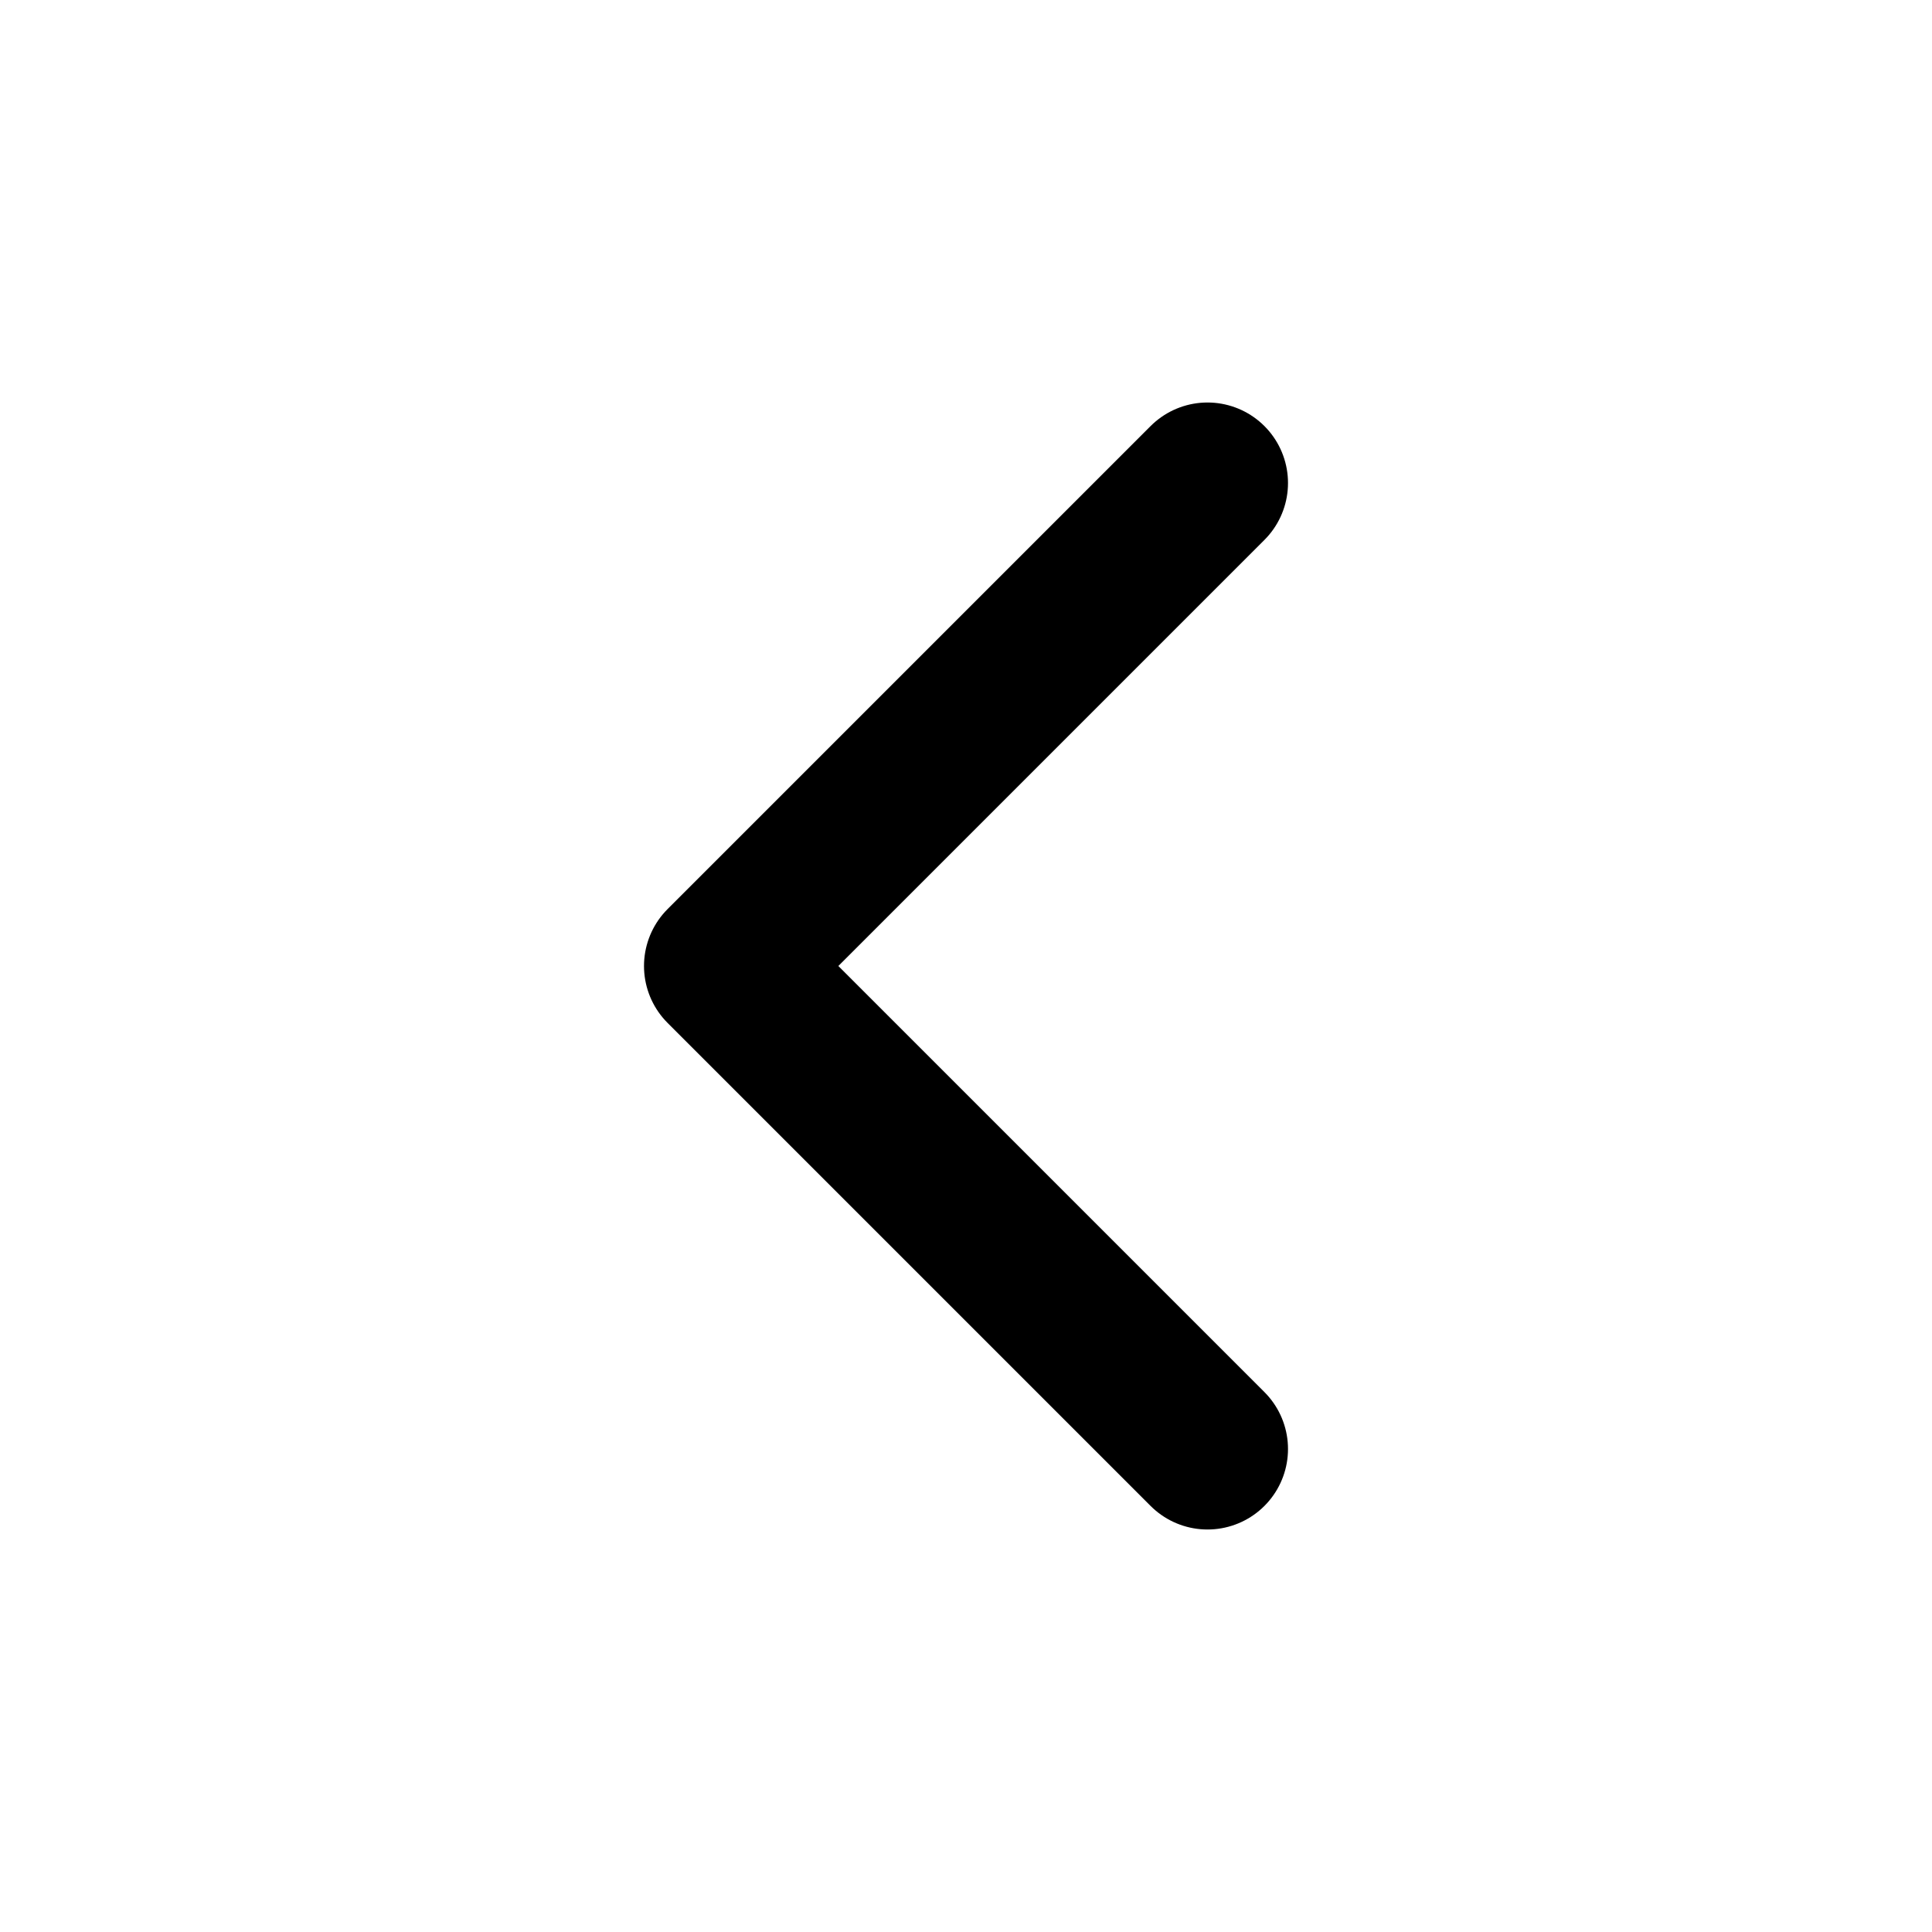
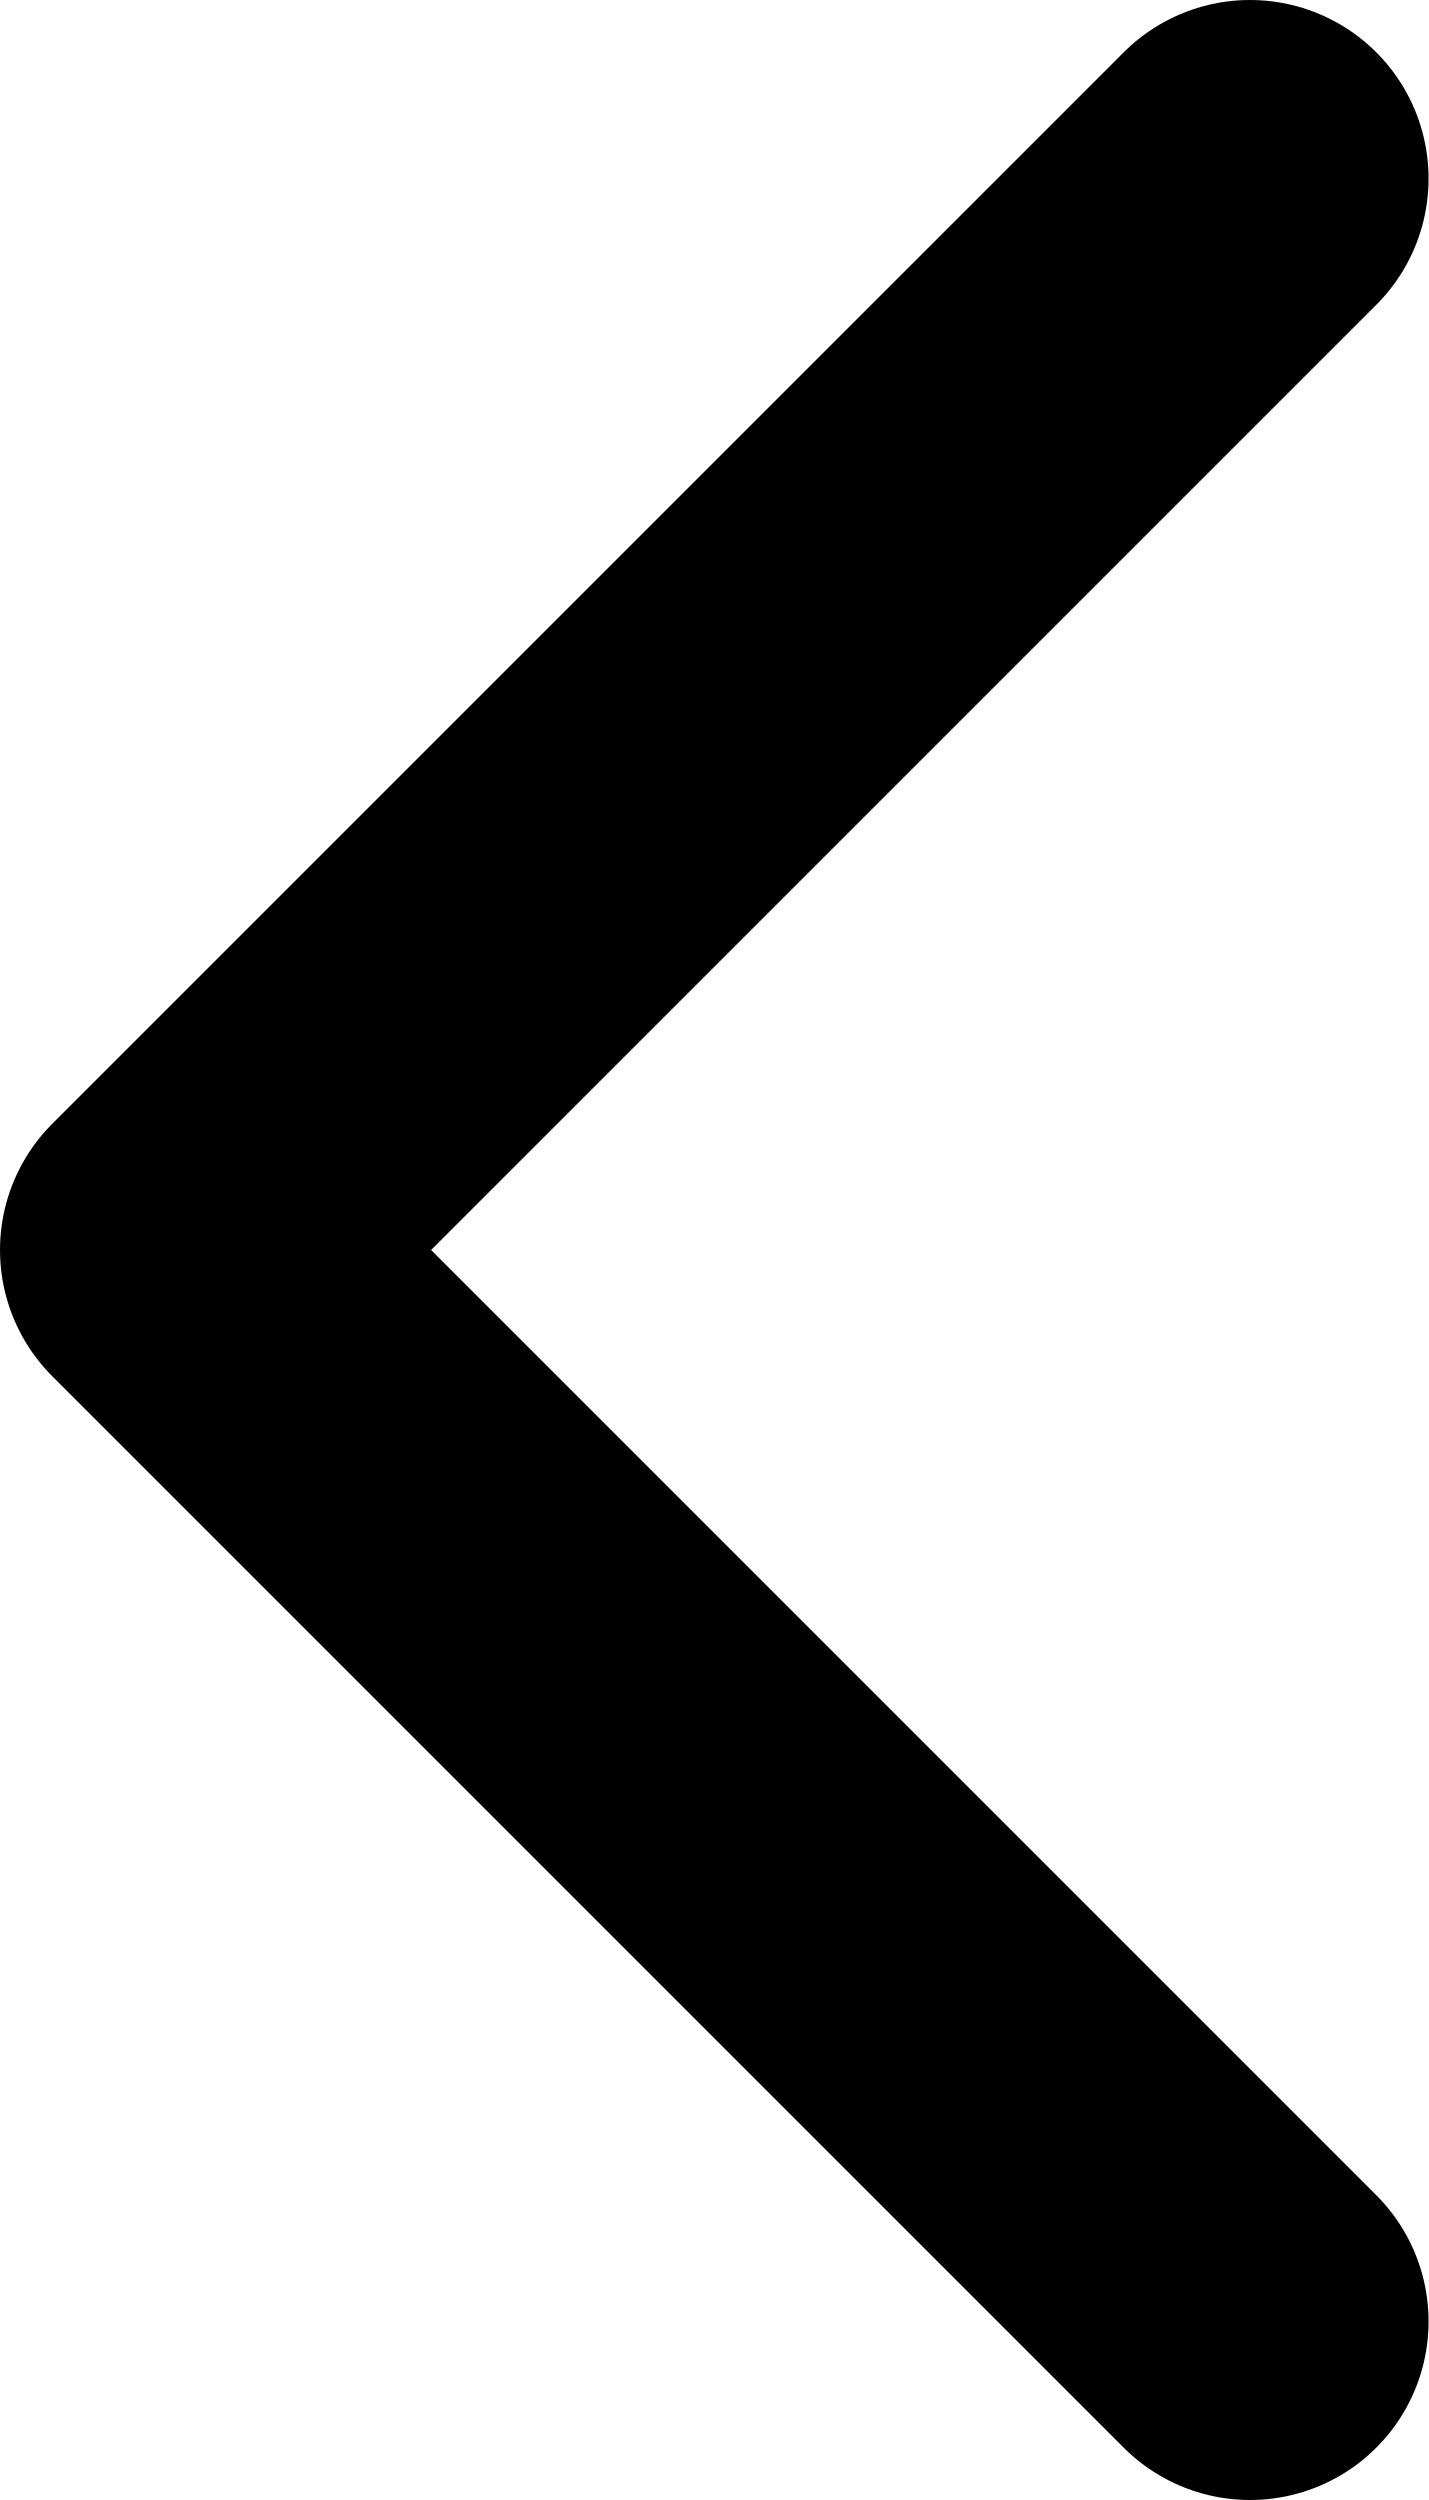
- <svg xmlns="http://www.w3.org/2000/svg" width="48" height="48" viewBox="0 0 48 48" fill="none">
-   <path d="M30 12L18 24L30 36" stroke="black" stroke-width="4" stroke-linecap="round" stroke-linejoin="round" />
+ <svg xmlns="http://www.w3.org/2000/svg" width="16" height="28" viewBox="0 0 16 28" fill="none">
+   <path d="M14 2L2 14L14 26" stroke="black" stroke-width="4" stroke-linecap="round" stroke-linejoin="round" />
</svg>
